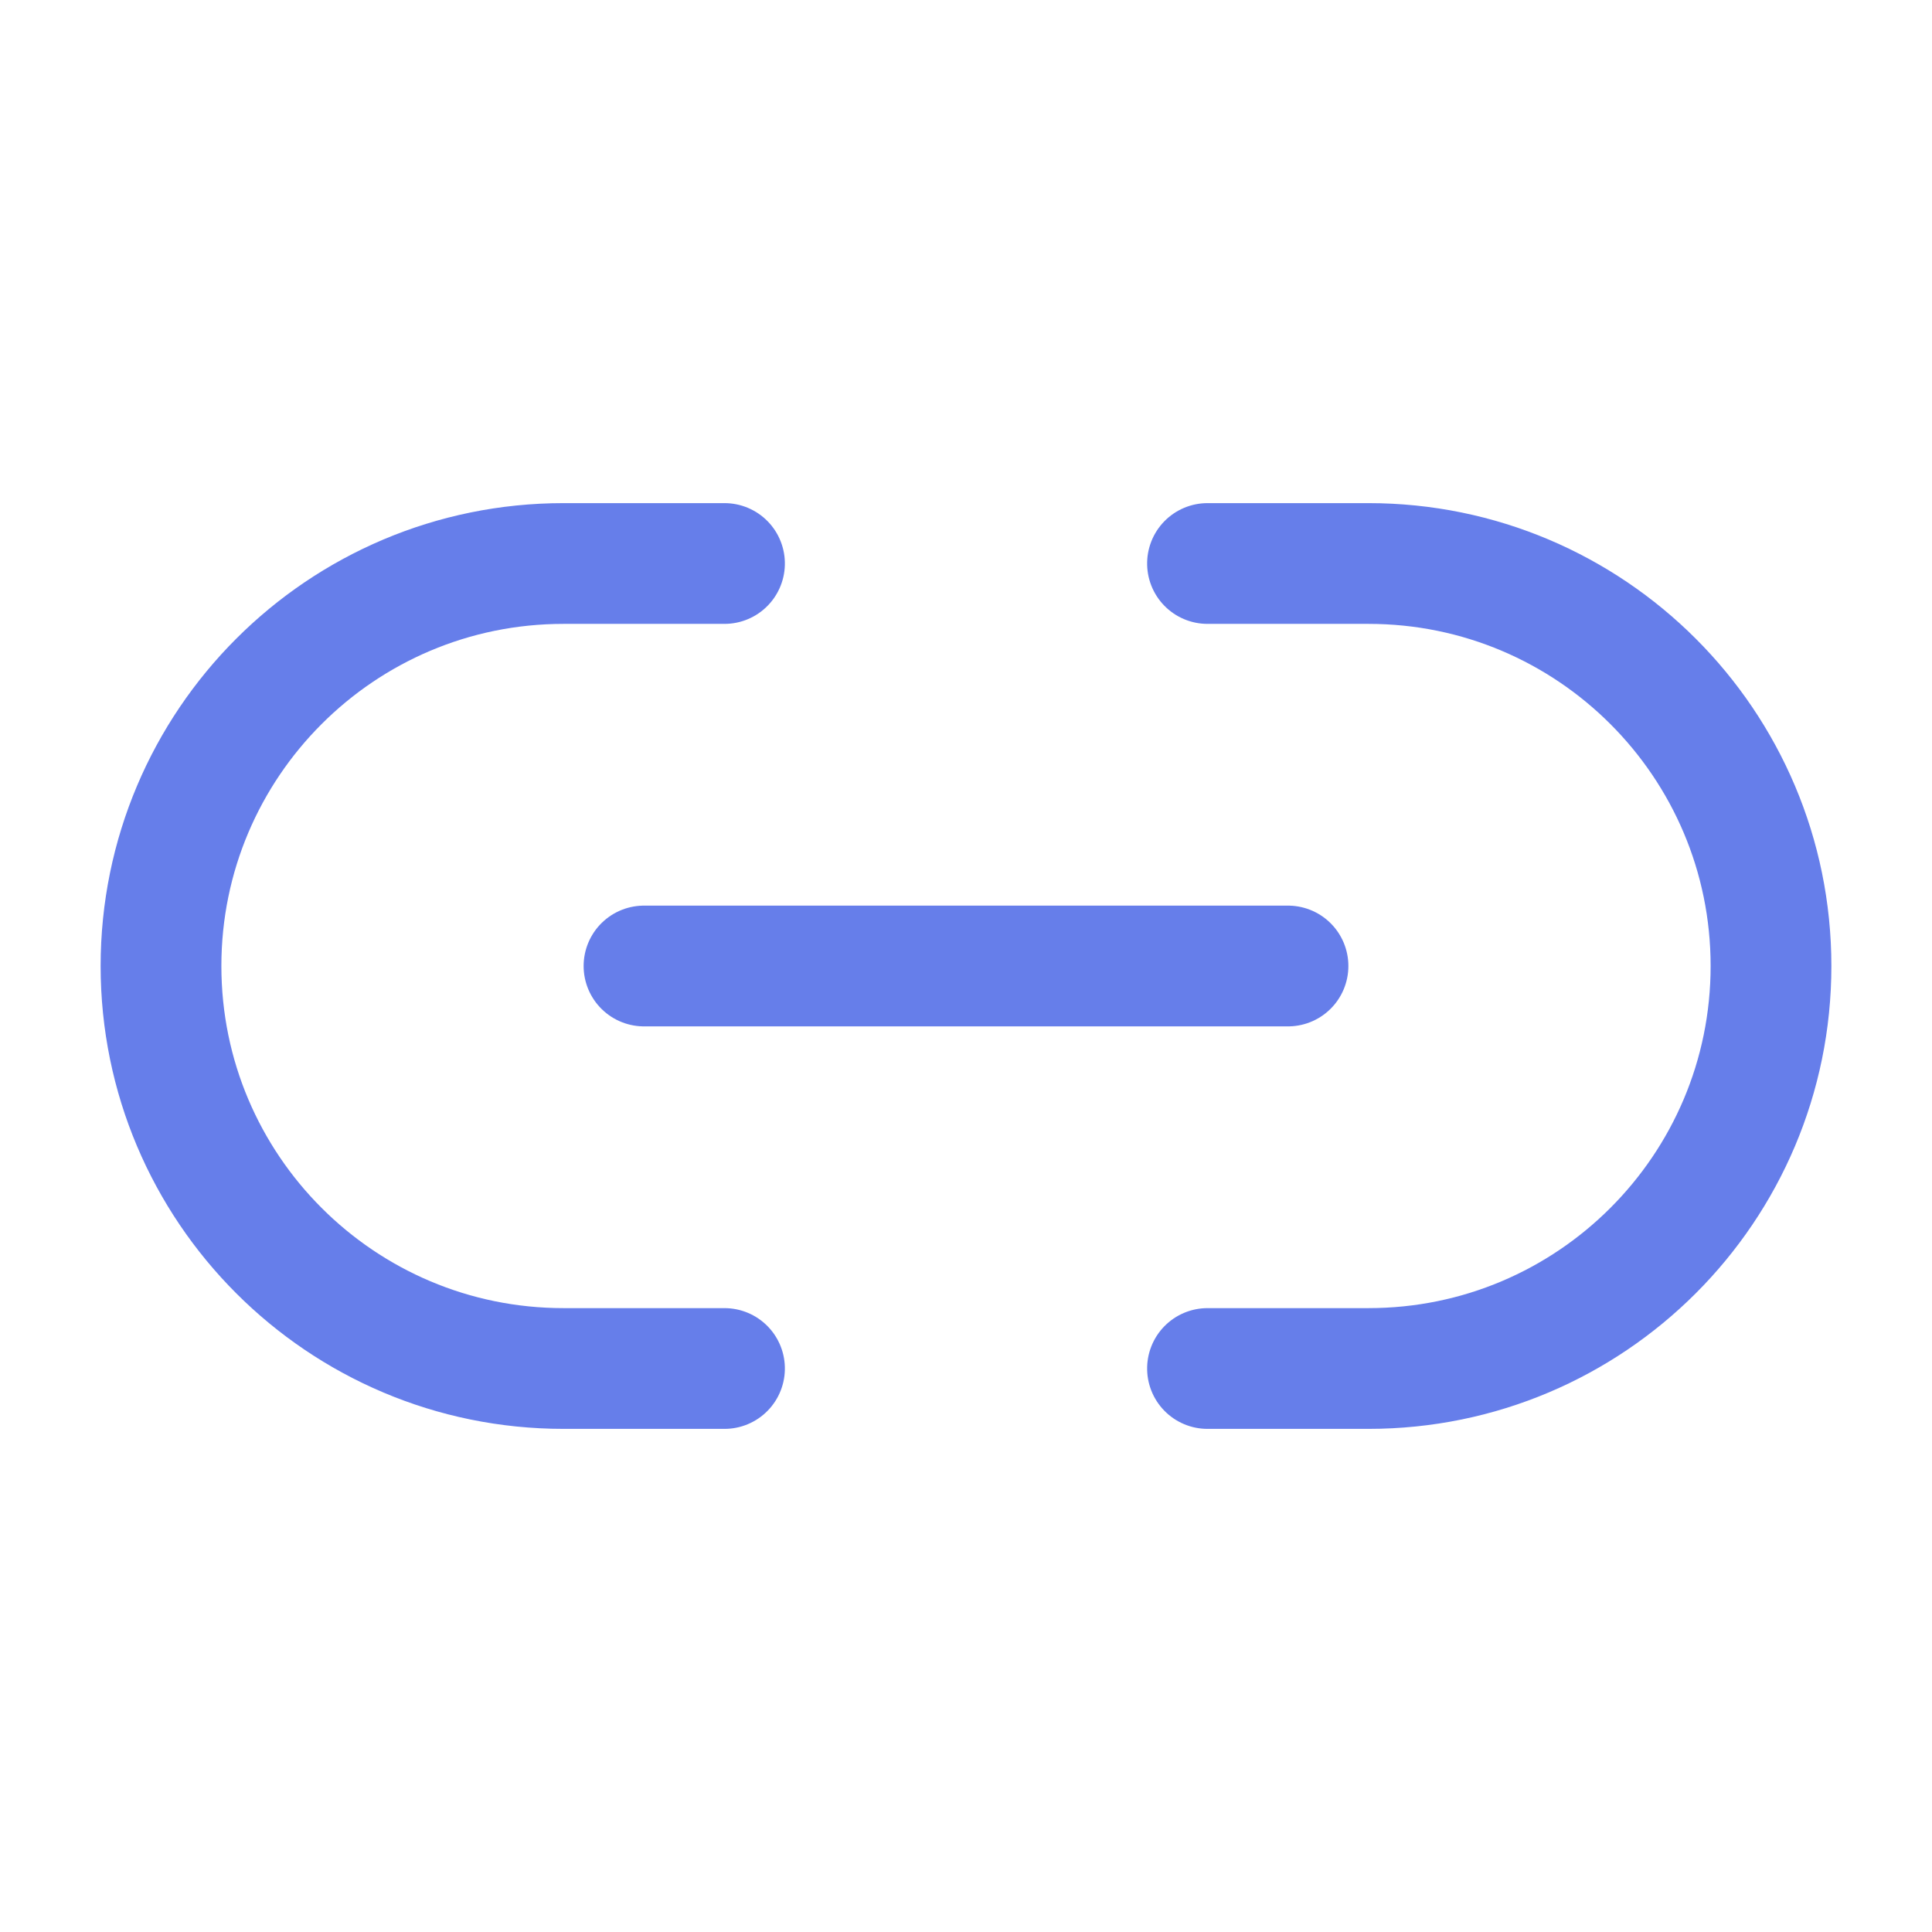
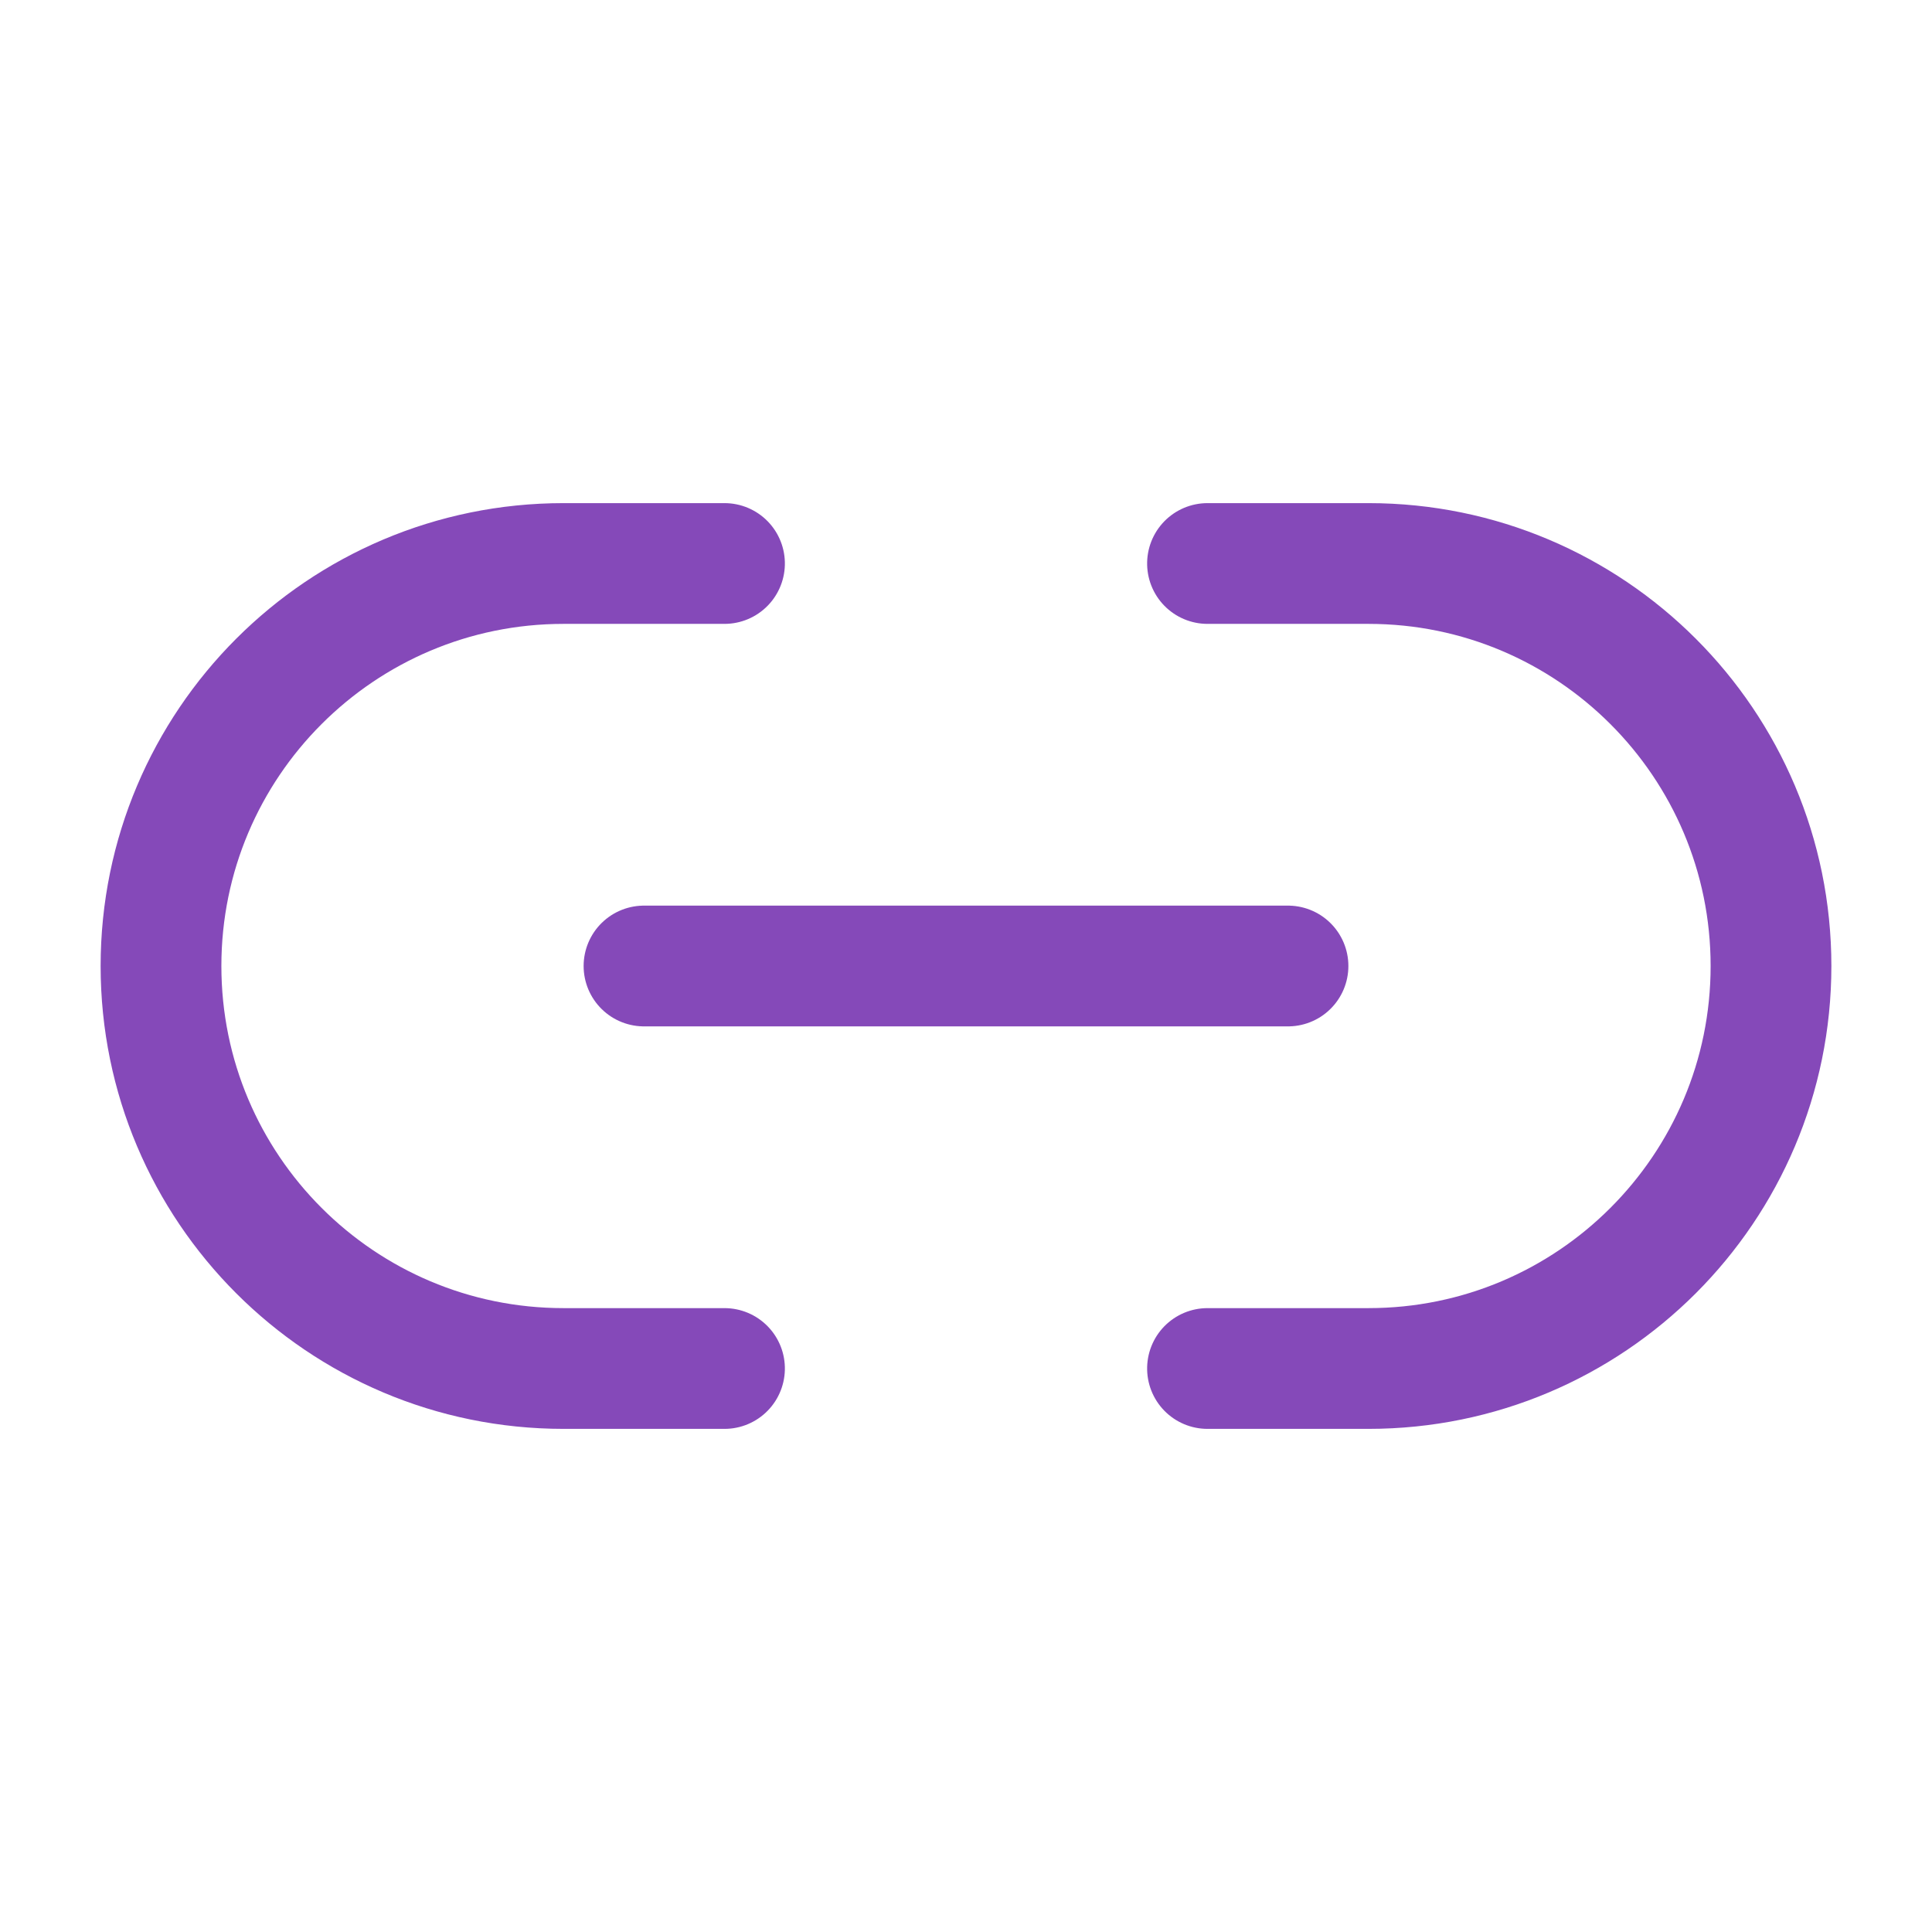
- <svg xmlns="http://www.w3.org/2000/svg" role="img" width="48px" height="48px" viewBox="0 0 24 24" aria-labelledby="linkIconTitle" stroke="#667eea" stroke-width="1.5" stroke-linecap="round" stroke-linejoin="round" fill="none" color="#667eea">
+ <svg xmlns="http://www.w3.org/2000/svg" role="img" width="48px" height="48px" viewBox="0 0 24 24" aria-labelledby="linkIconTitle" stroke="#8549b9" stroke-width="1.5" stroke-linecap="round" stroke-linejoin="round" fill="none" color="#8549b9">
  <path d="M10.5,15.5 C10.5,14.167 10.5,13.5 10.5,13.5 C10.5,10.739 8.261,8.5 5.5,8.5 C2.739,8.5 0.5,10.739 0.5,13.5 C0.5,13.5 0.5,14.167 0.5,15.5" transform="rotate(-90 5.5 12)" />
  <path d="M8,12 L16,12" />
  <path d="M23.5,15.5 C23.5,14.167 23.5,13.5 23.5,13.5 C23.5,10.739 21.261,8.5 18.5,8.5 C15.739,8.5 13.5,10.739 13.5,13.5 C13.5,13.5 13.5,14.167 13.5,15.5" transform="rotate(90 18.5 12)" />
</svg>
